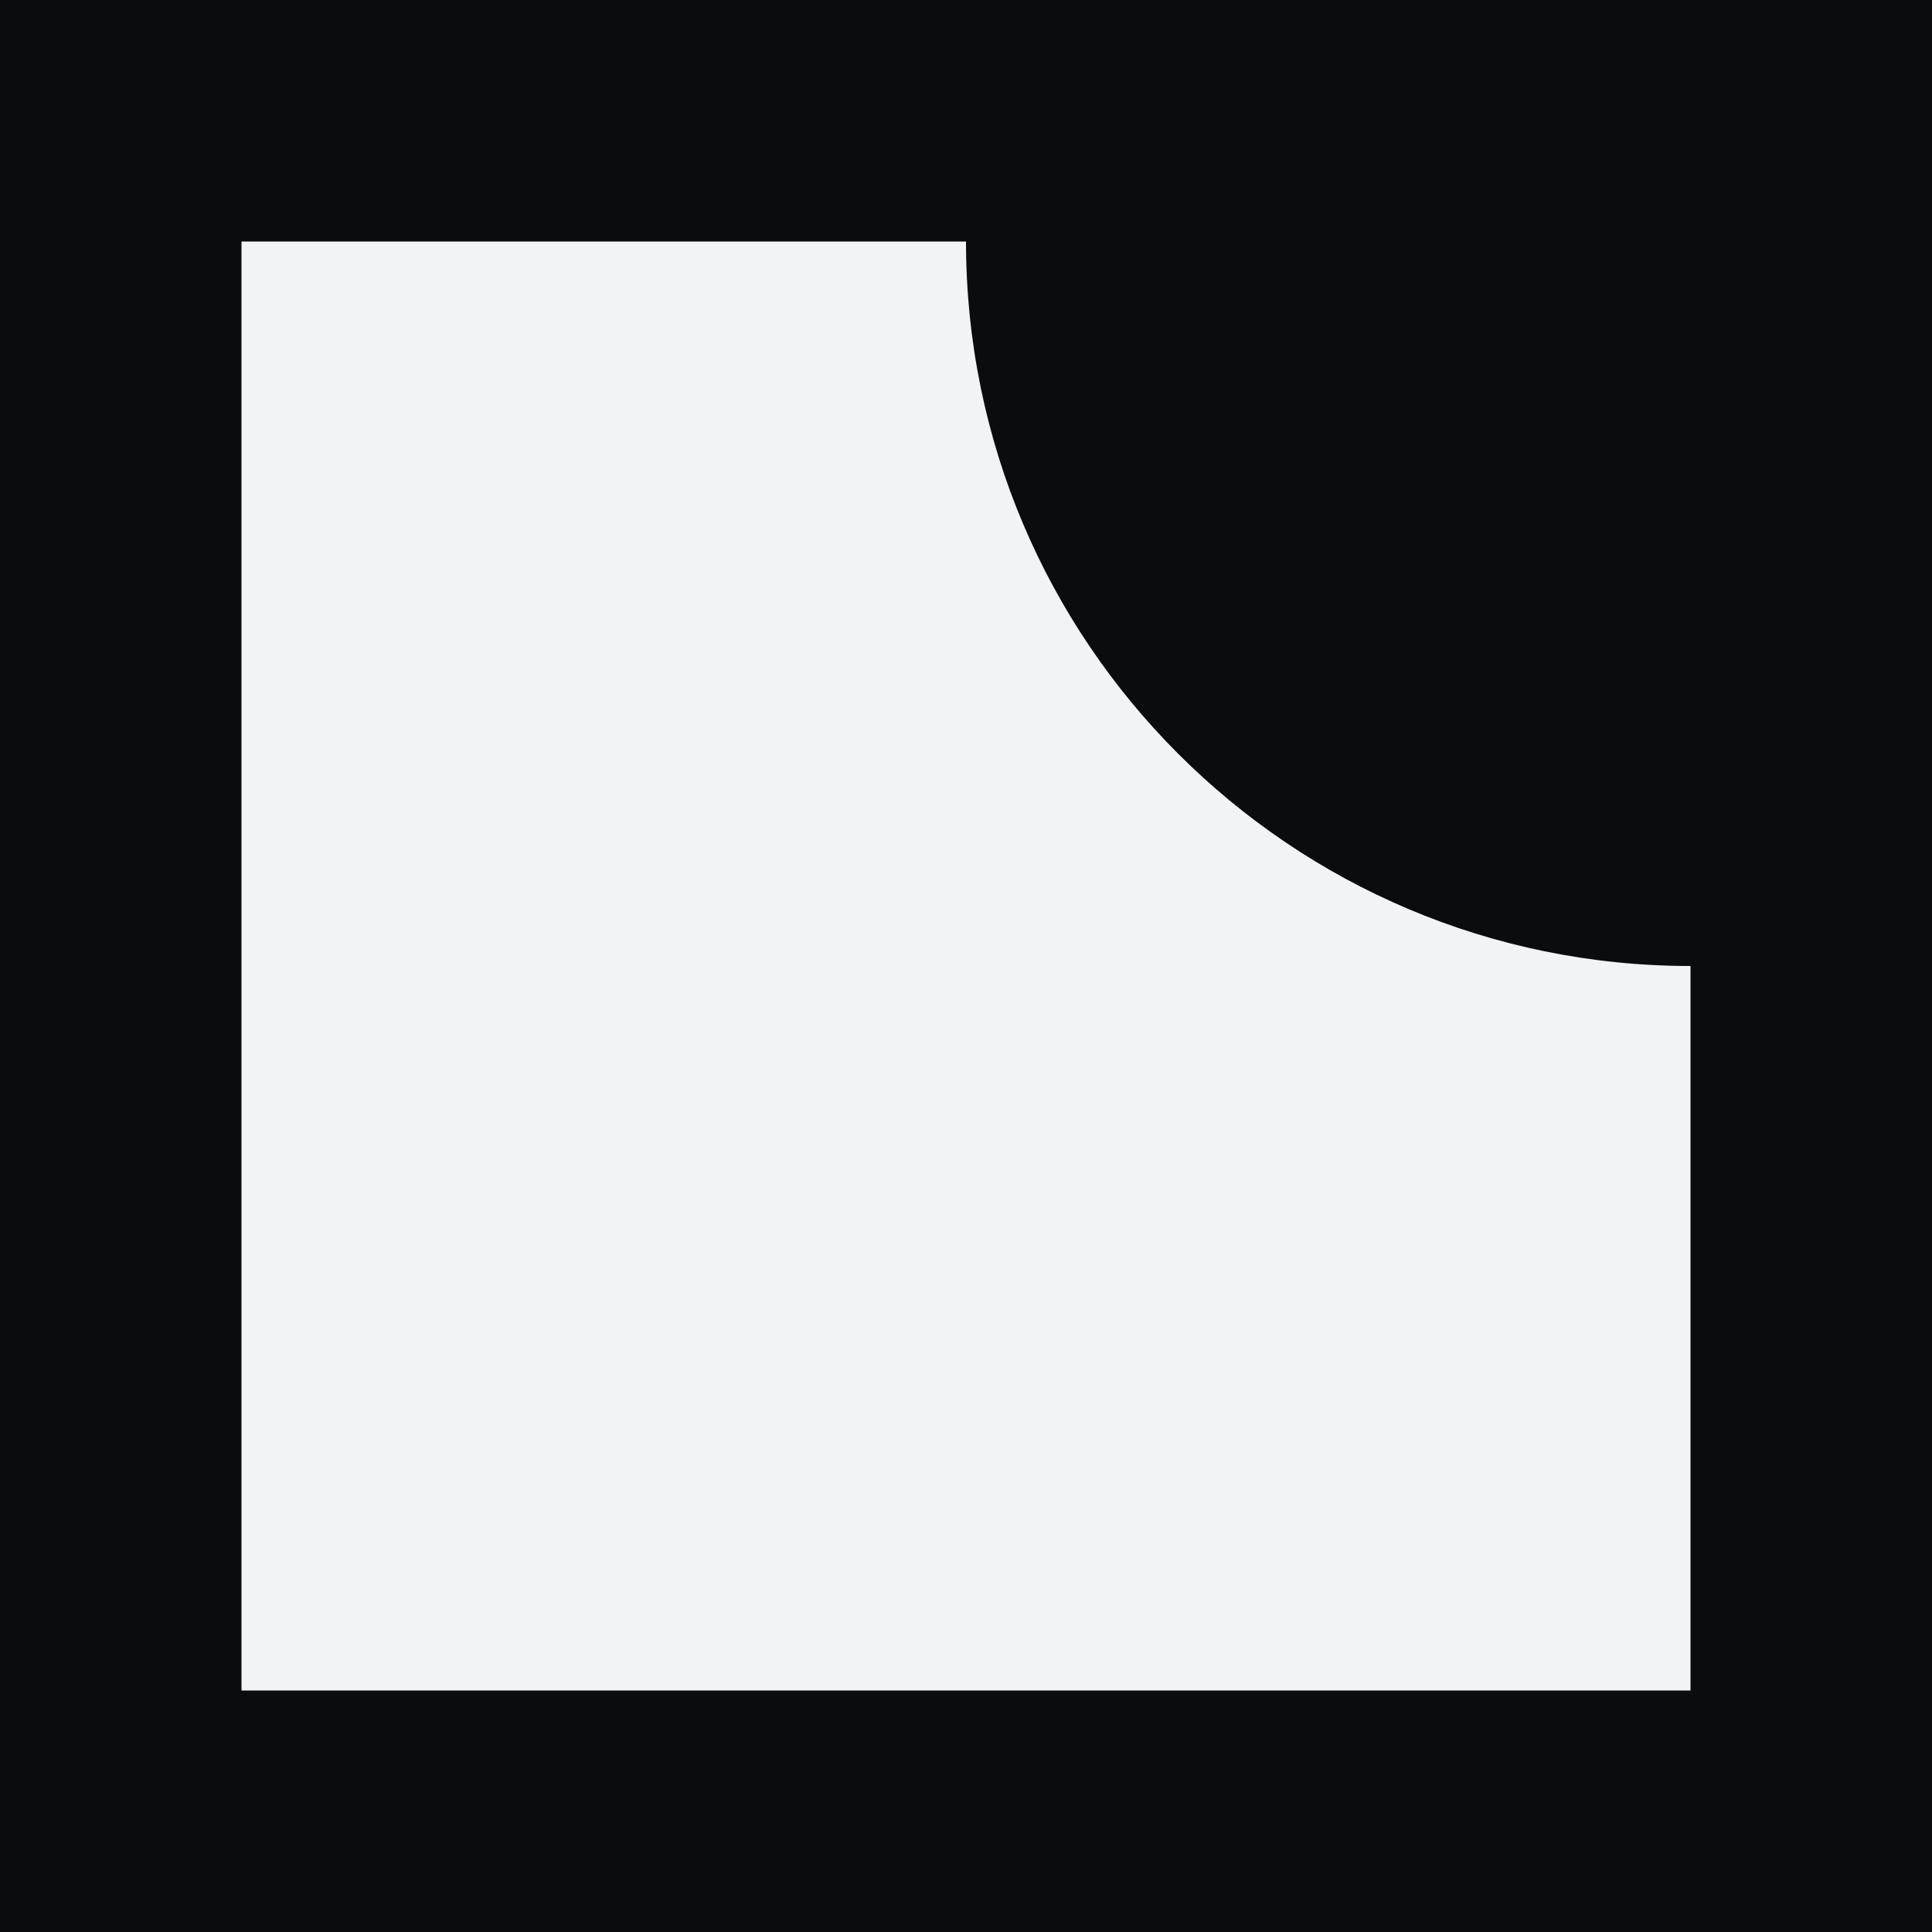
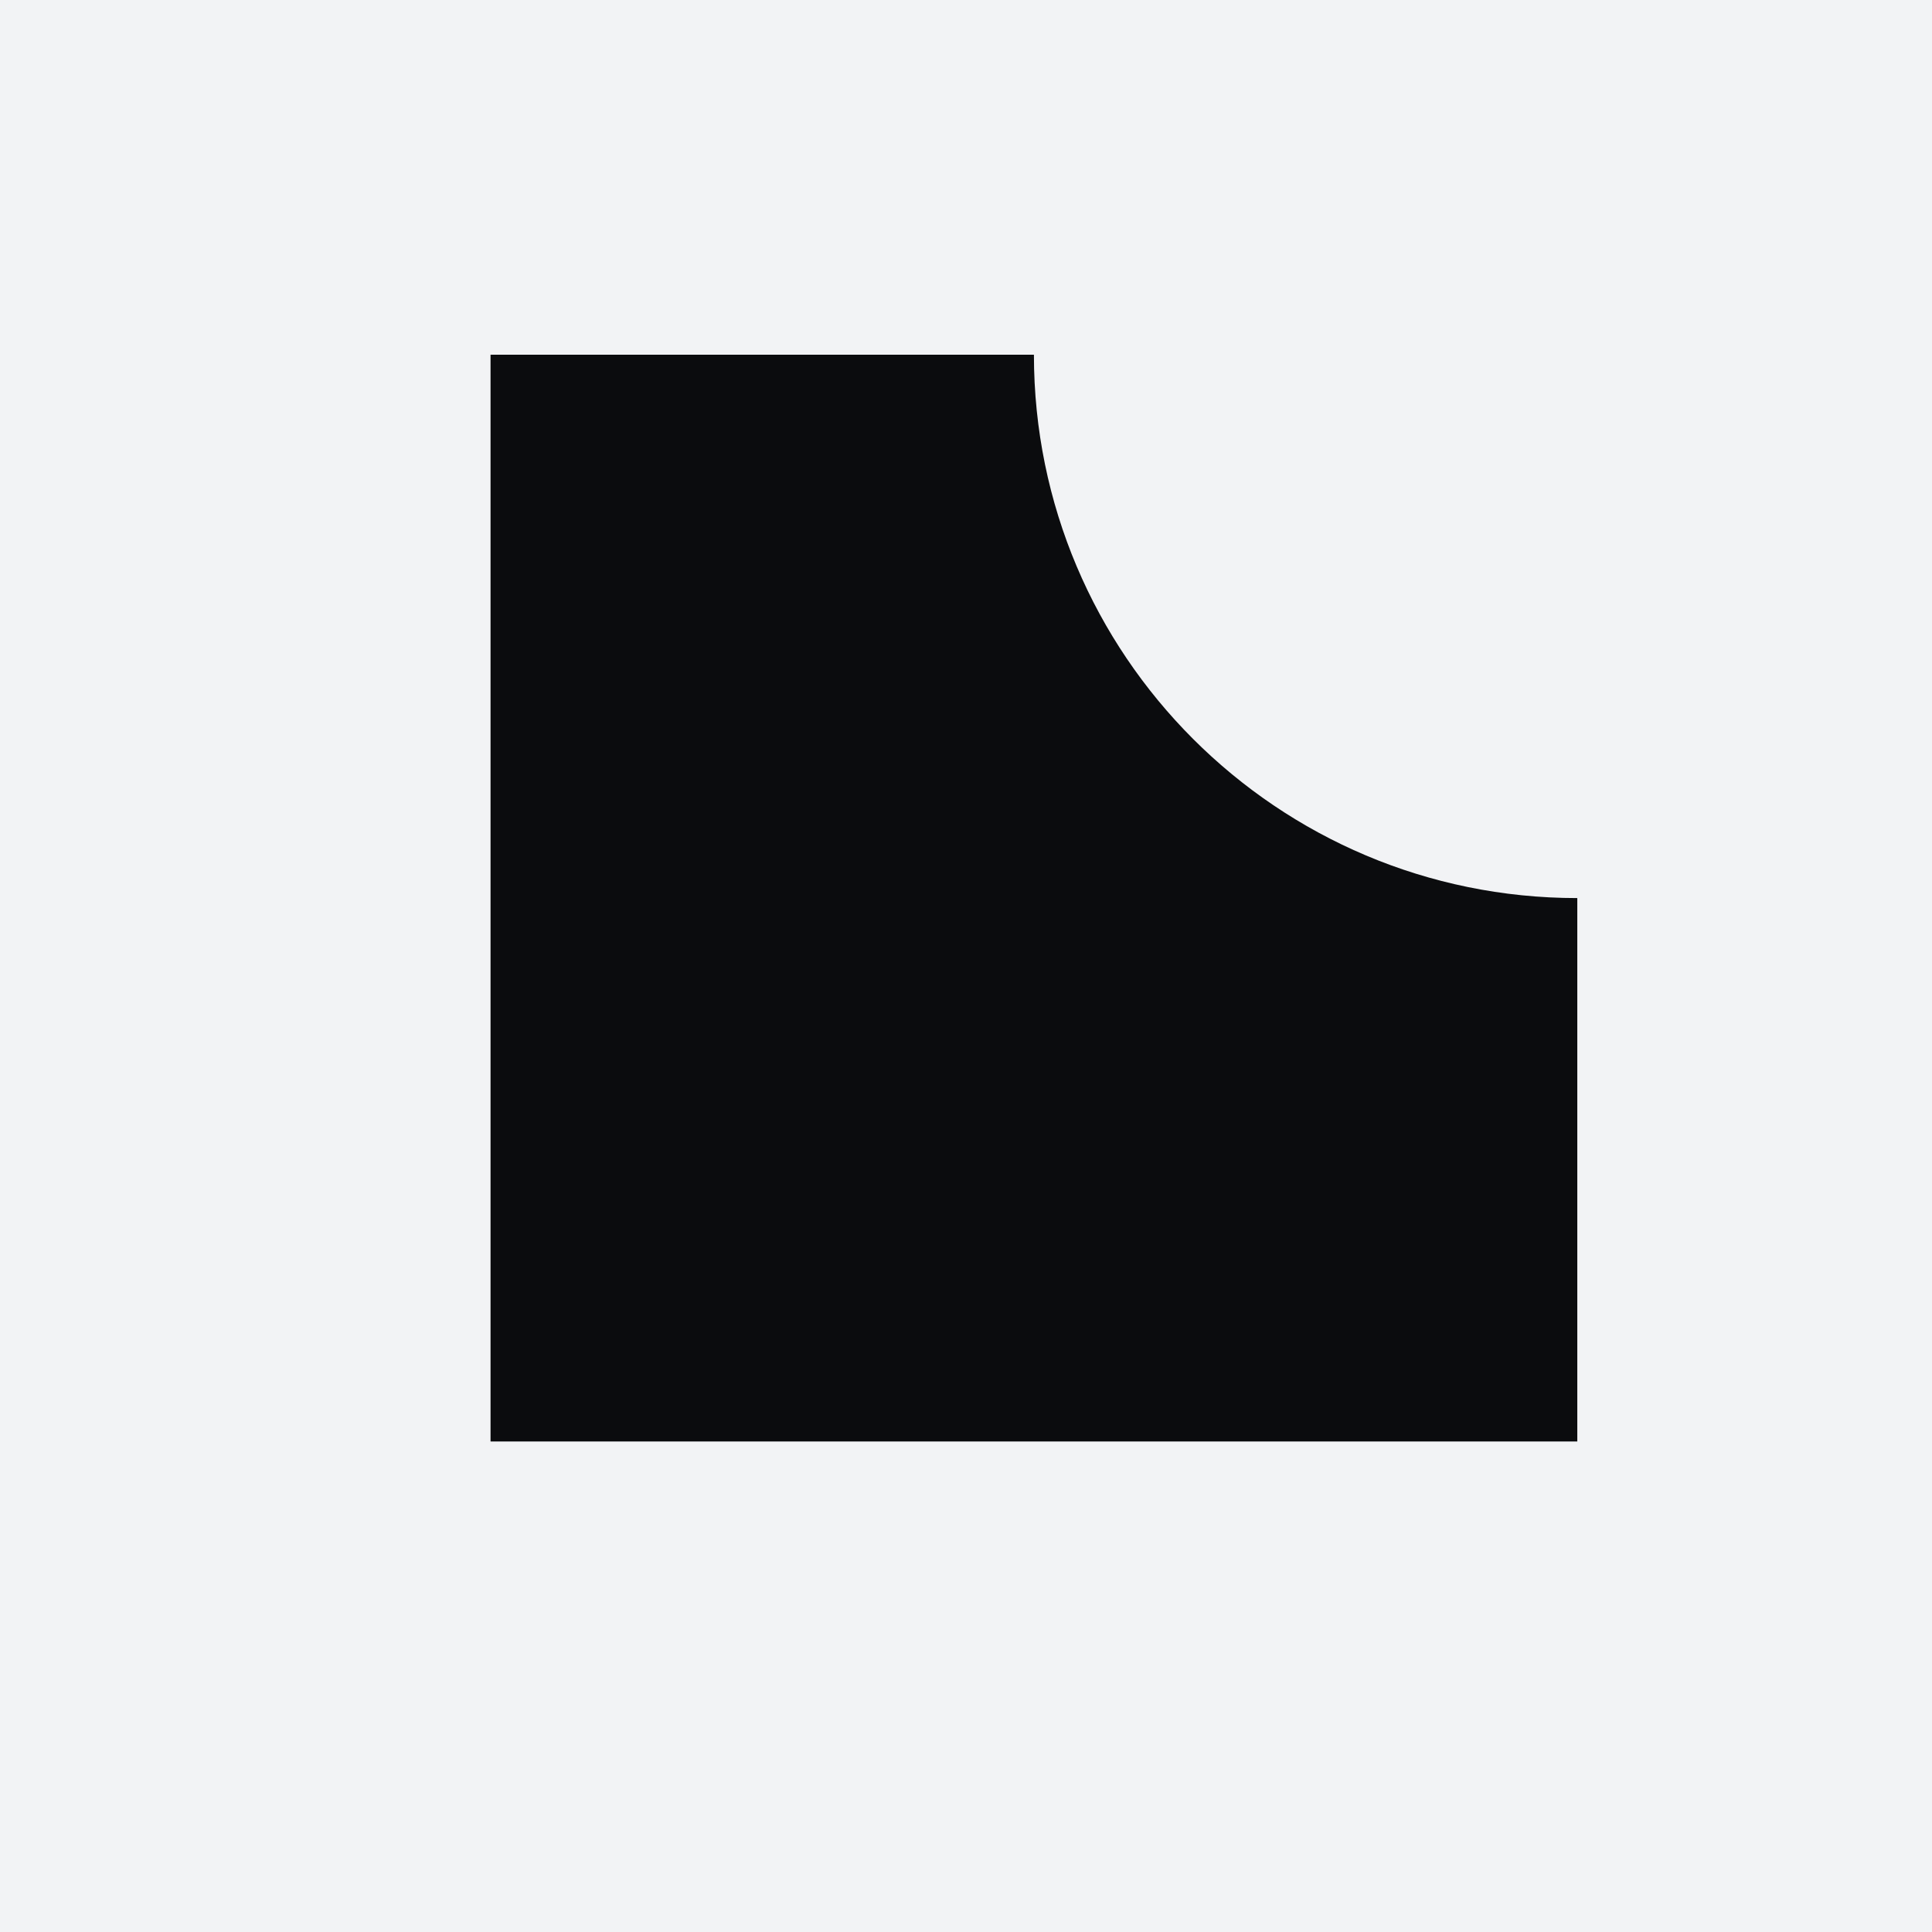
- <svg xmlns="http://www.w3.org/2000/svg" viewBox="0 0 64 64" width="512" height="512">
-   <rect width="64" height="64" fill="#0b0c0e" />
-   <svg x="8" y="8" width="48" height="48" viewBox="0 0 64 64" fill="#f2f3f5">
+ <svg xmlns="http://www.w3.org/2000/svg" viewBox="0 0 512 512" width="512" height="512">
+   <rect width="512" height="512" fill="#f2f3f5" />
+   <svg x="130" y="94" width="288" height="288" viewBox="0 0 64 64" fill="#0b0c0e">
    <path d="M0 0H32A32 32 0 0 0 64 32V64H0Z" />
  </svg>
</svg>
